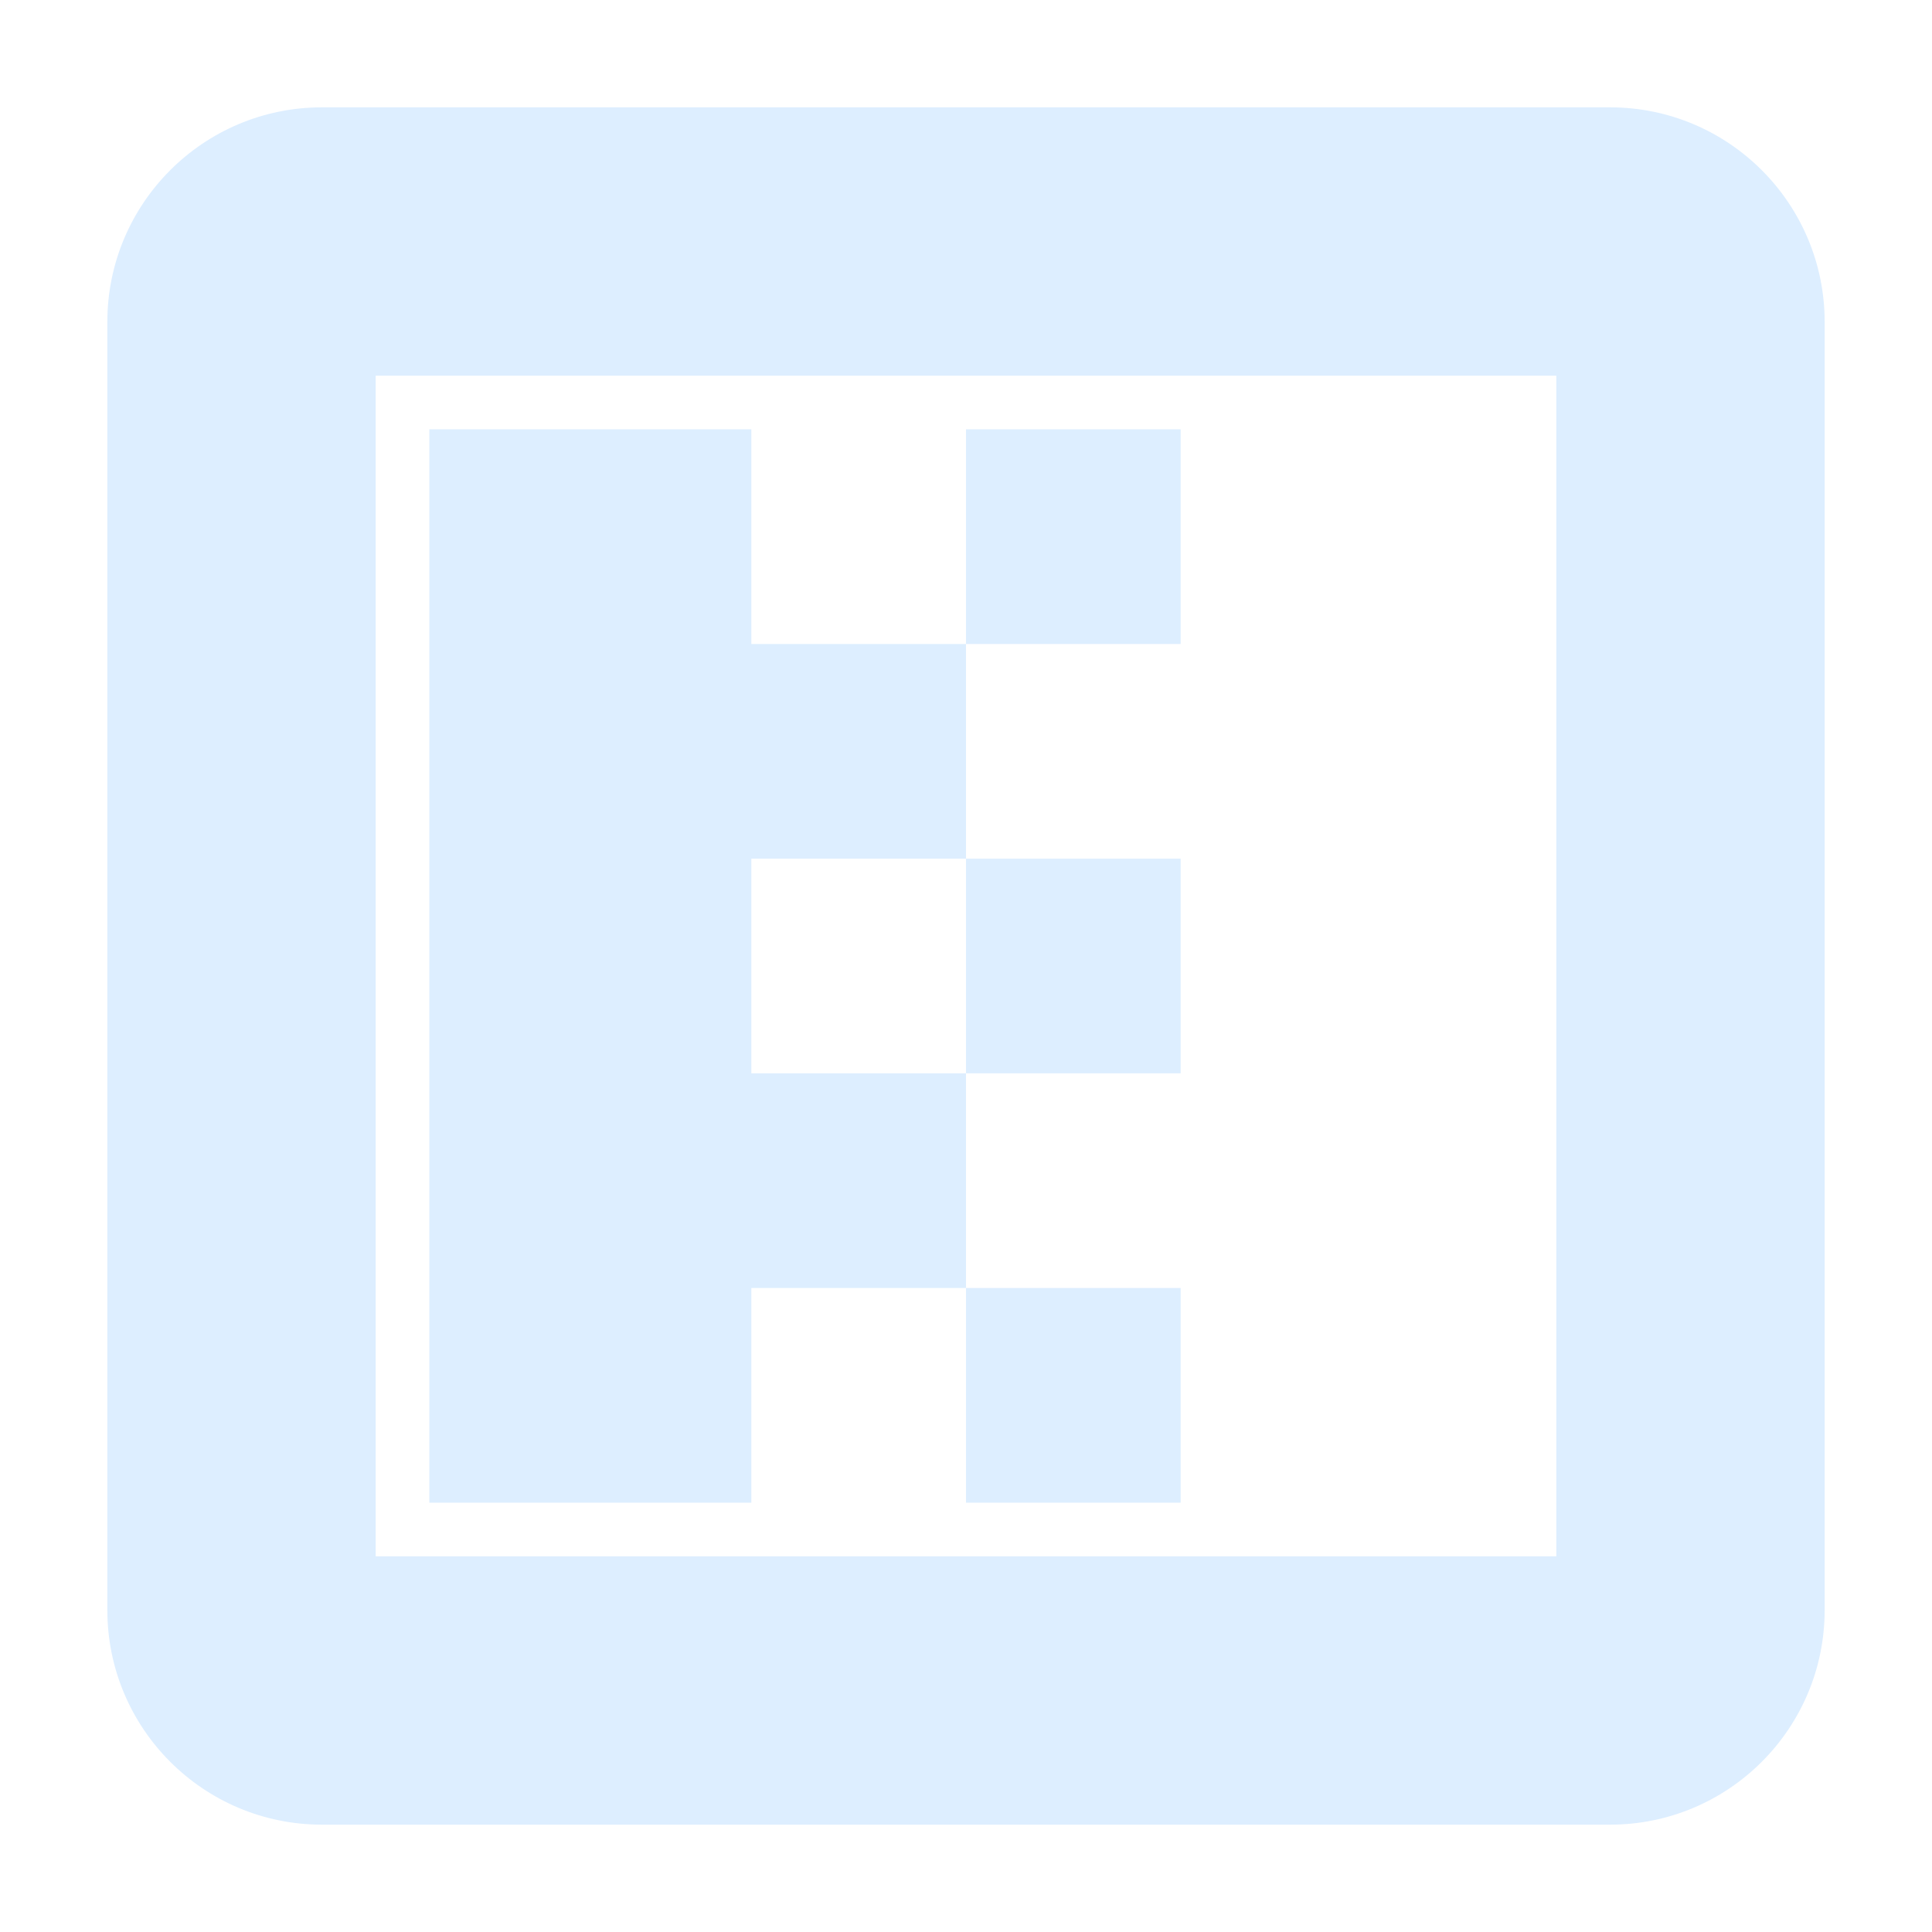
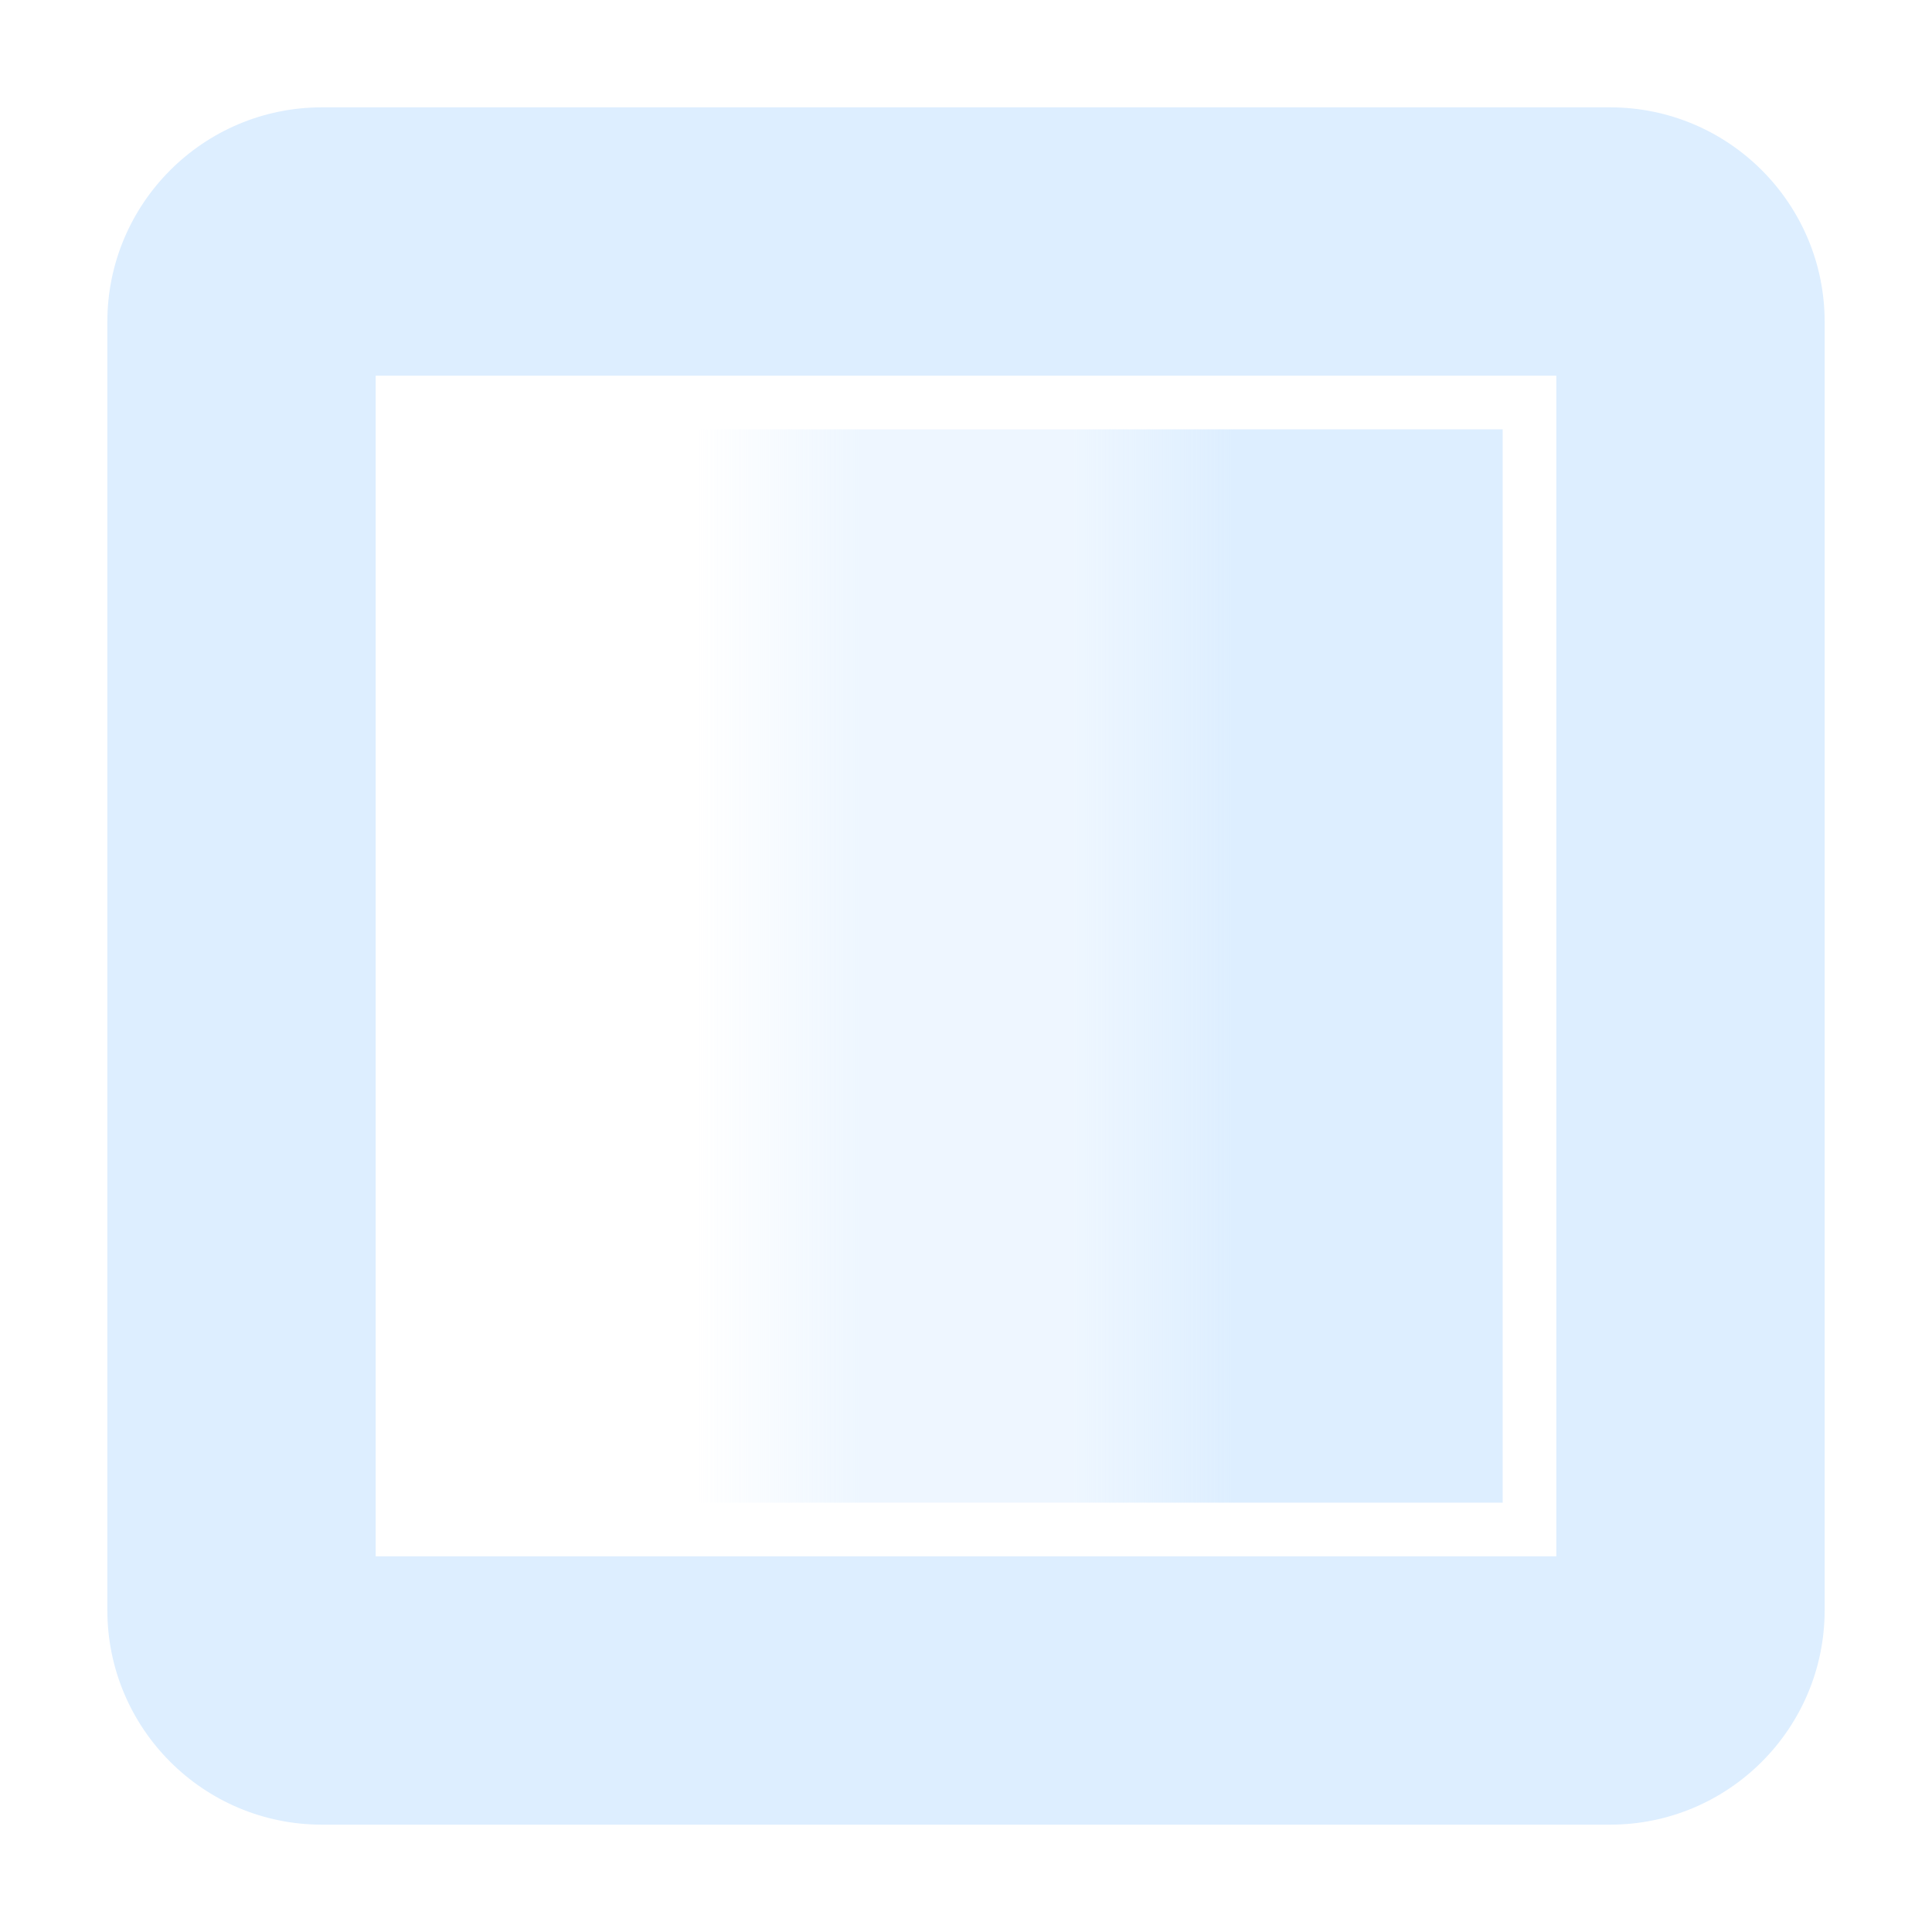
- <svg xmlns="http://www.w3.org/2000/svg" width="18" height="18" viewBox="0 0 18 18">
-   <path d="M3 1a2 2 0 0 0-2 2v12a2 2 0 0 0 2 2h12a2 2 0 0 0 2-2V3a2 2 0 0 0-2-2zm.5 2.5h11v11h-11zM4 4v10h3v-2h2v-2H7V8h2V6H7V4zm5 0h2v2H9zm0 4h2v2H9zm0 4h2v2H9z" fill="#def" />
+ <svg xmlns="http://www.w3.org/2000/svg" viewBox="0 0 18 18">
+   <linearGradient id="a">
+     <stop stop-color="#def" stop-opacity="0" />
+     <stop offset=".25" stop-color="#def" stop-opacity="0" />
+     <stop offset=".4" stop-color="#def" stop-opacity=".5" />
+     <stop offset=".6" stop-color="#def" stop-opacity=".5" />
+     <stop offset=".75" stop-color="#def" />
+   </linearGradient>
+   <path d="M3 1a2 2 0 0 0 -2 2v12a2 2 0 0 0 2 2h12a2 2 0 0 0 2-2V3a2 2 0 0 0 -2-2zm.5 2.5h11v11h-11z" fill="#def" />
+   <path d="M4 4v10h10v-10z" fill="url(#a)" />
</svg>
